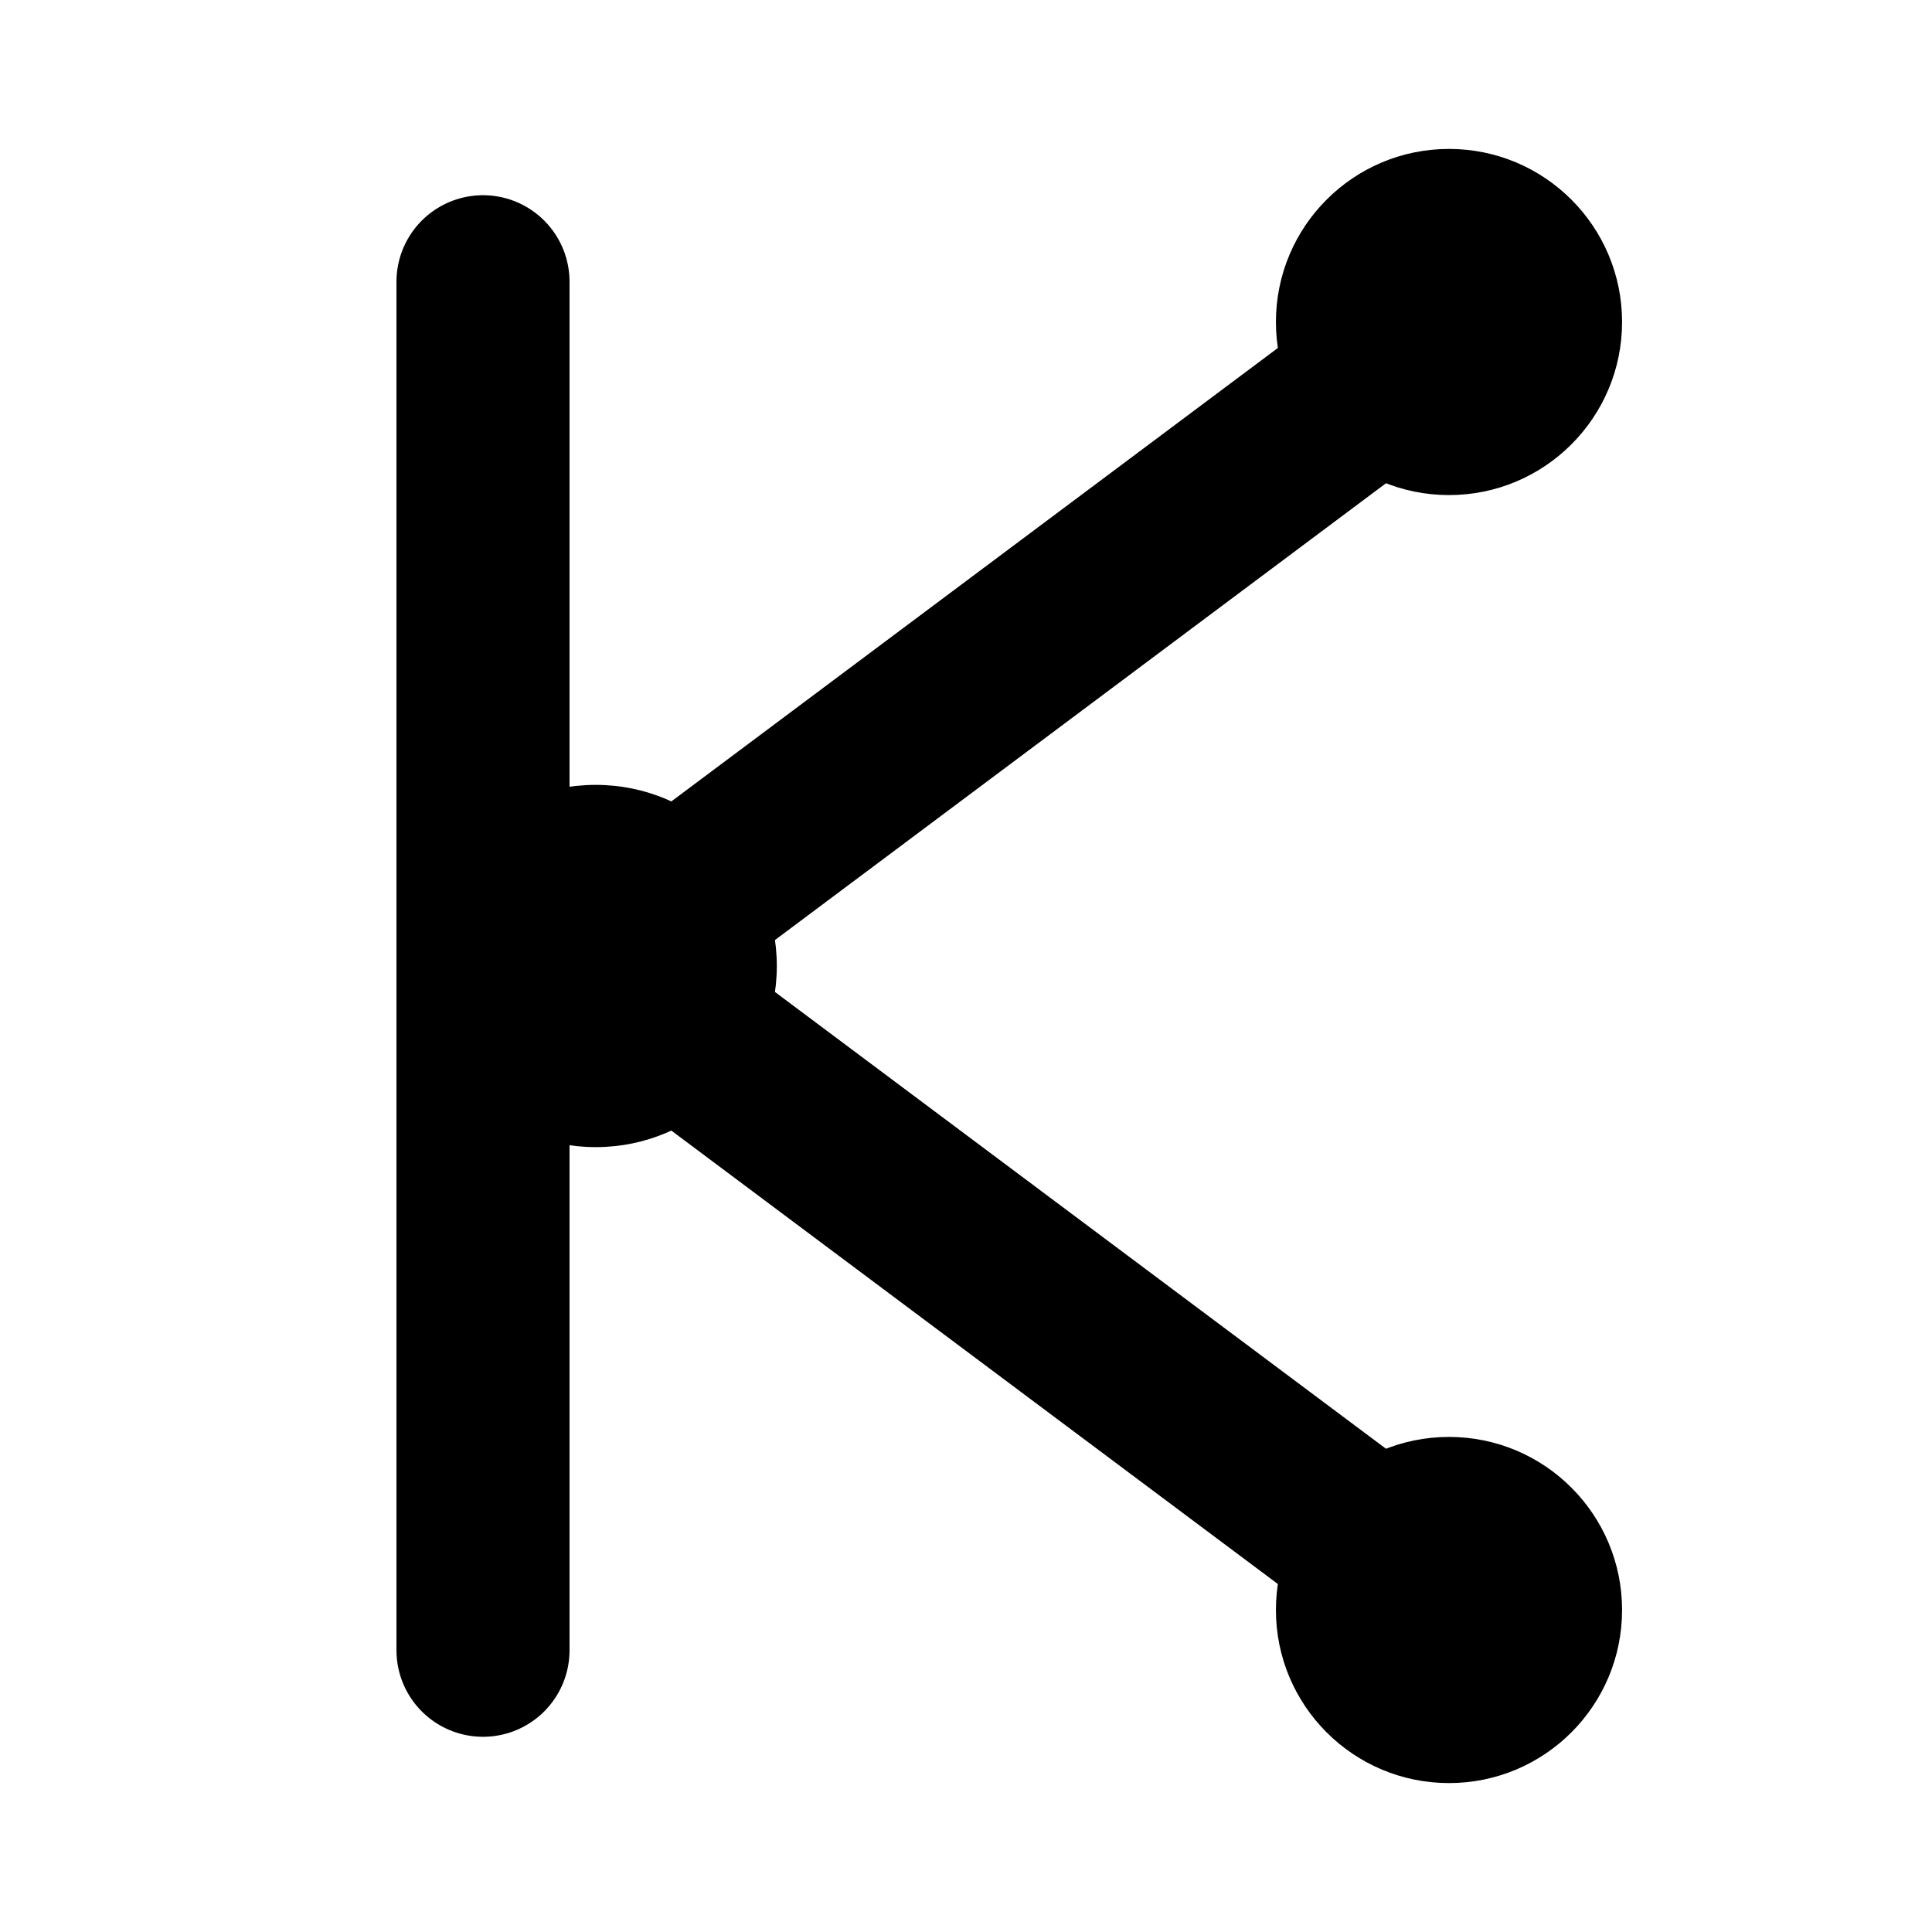
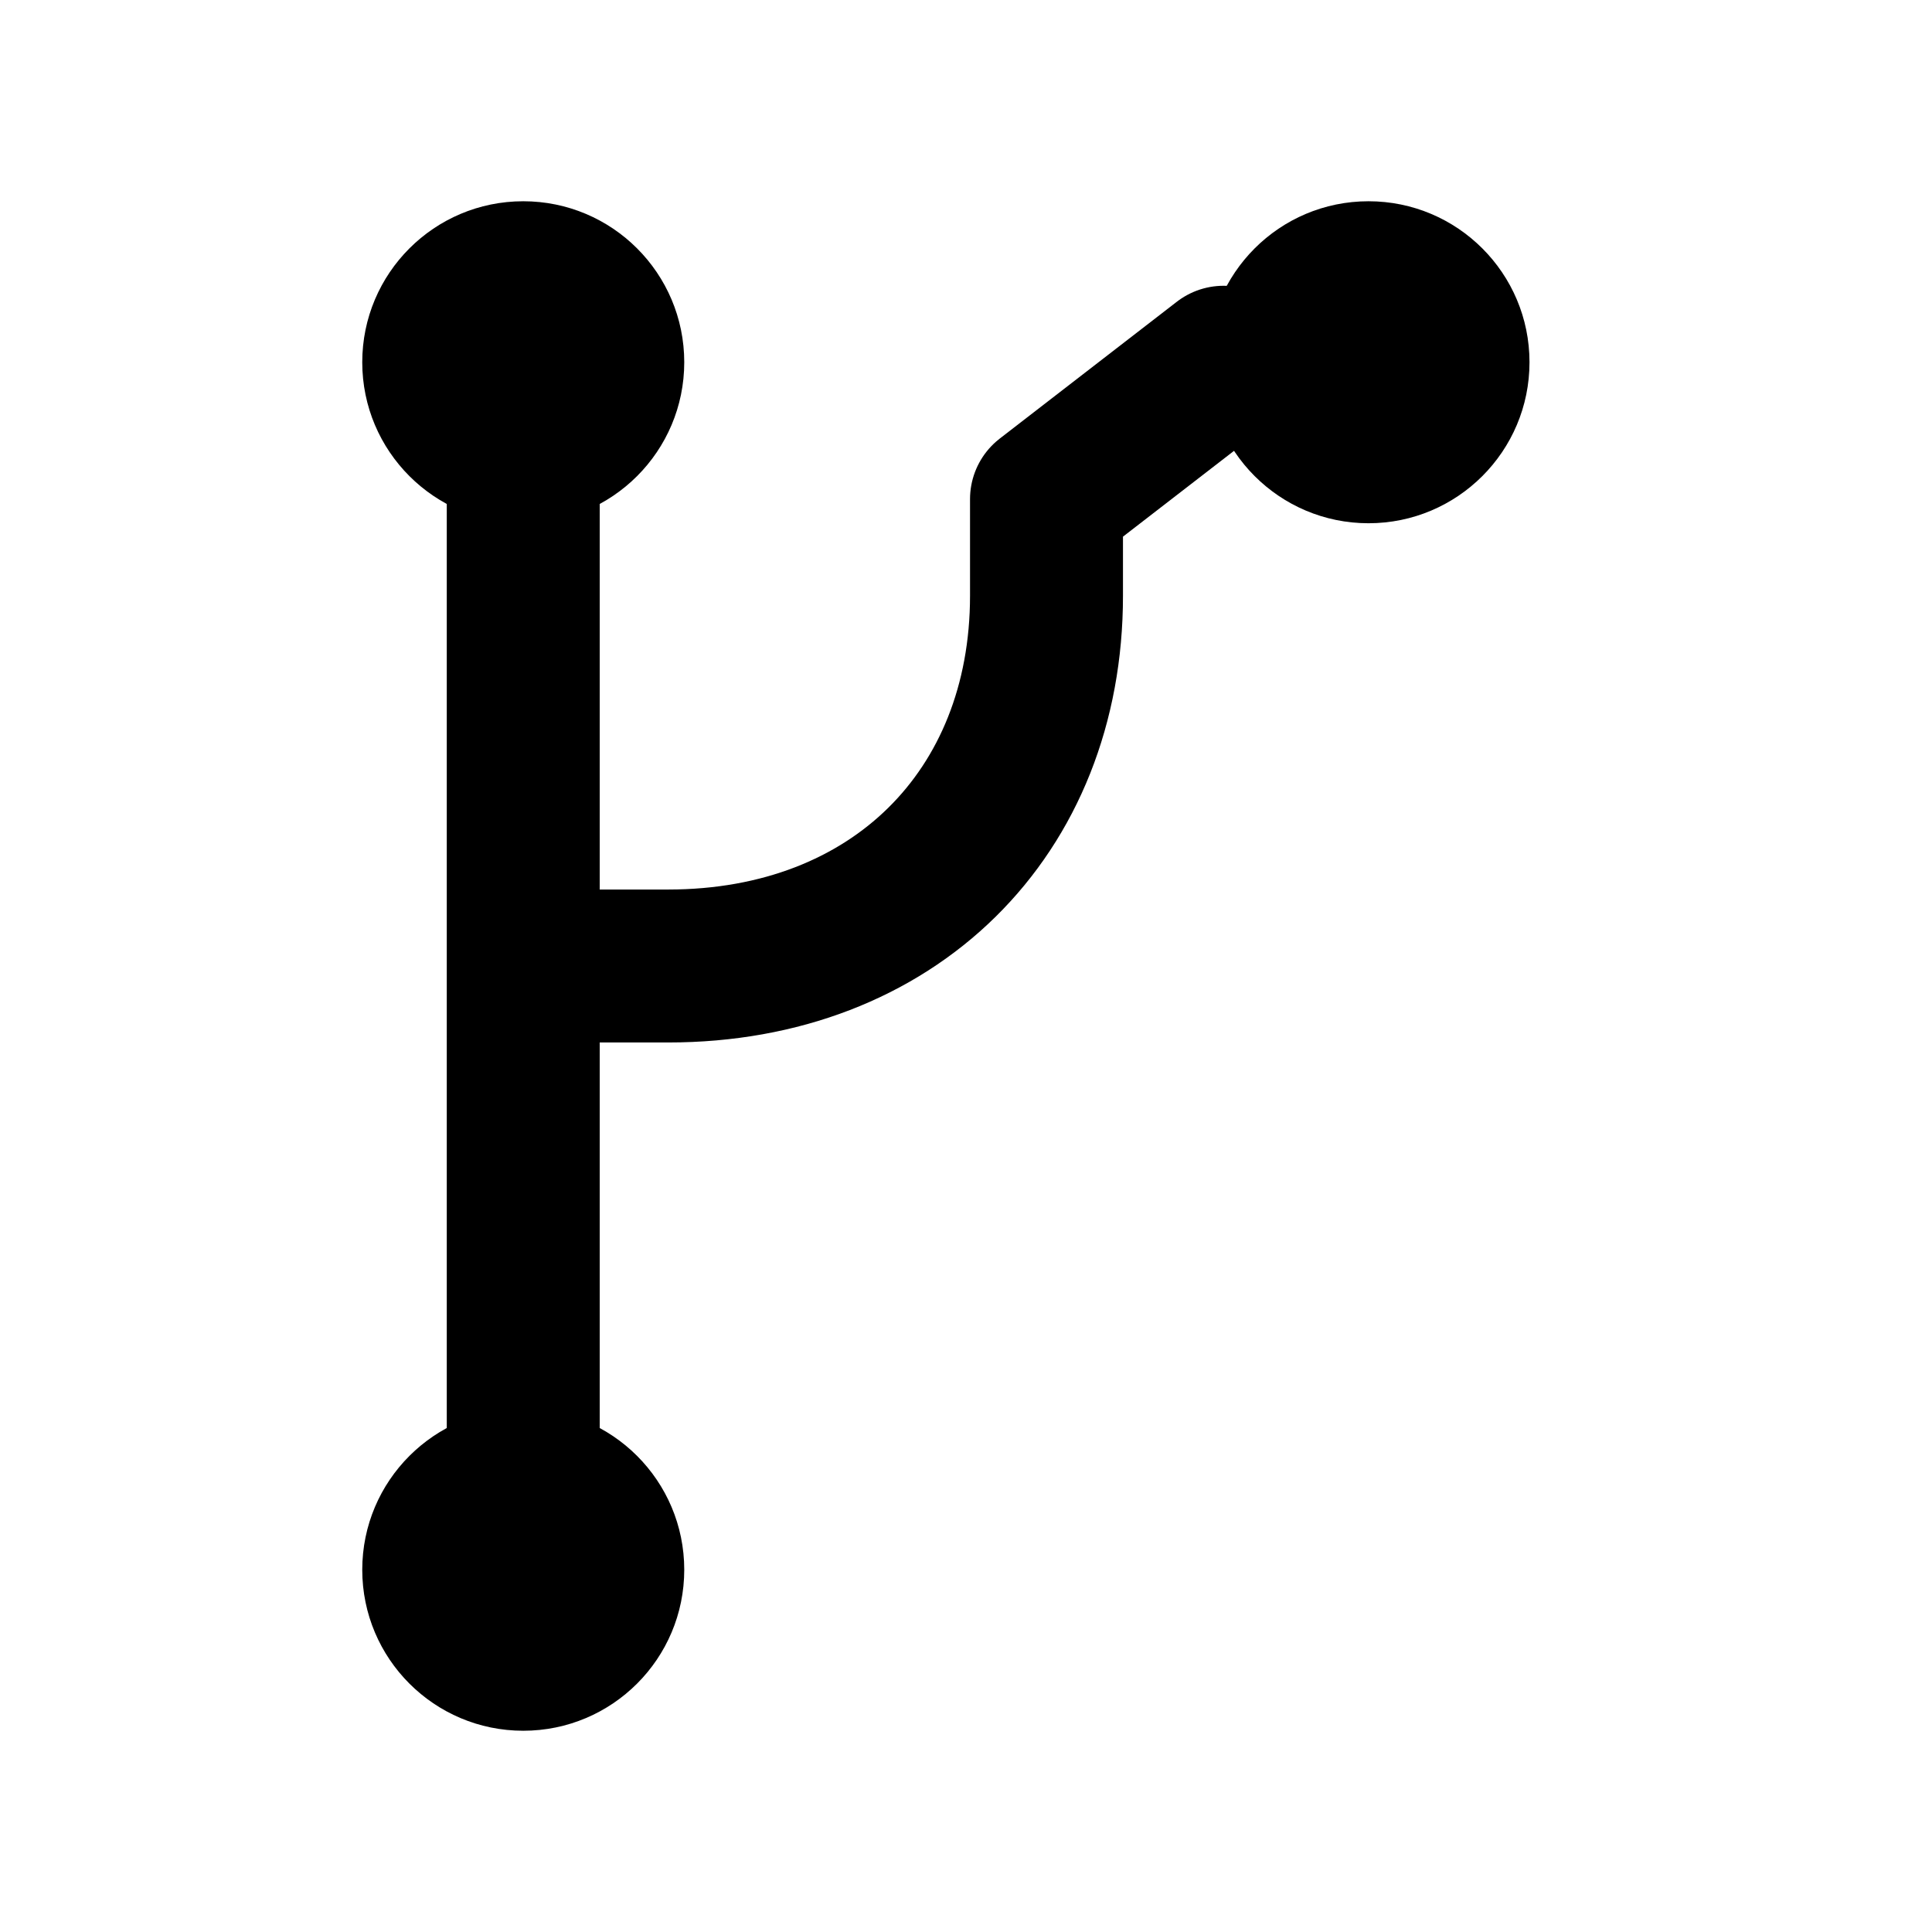
<svg xmlns="http://www.w3.org/2000/svg" viewBox="0 0 24 24" fill="none">
-   <path d="M6 3.5v17M7.4 12 17.7 4.3M7.4 12l10.3 7.7" stroke="currentColor" stroke-width="2.15" stroke-linecap="round" stroke-linejoin="round" />
-   <circle cx="7.4" cy="12" r="2.25" fill="currentColor" />
-   <circle cx="18" cy="4" r="2.15" fill="currentColor" />
-   <circle cx="18" cy="20" r="2.15" fill="currentColor" />
+   <path d="M6.5 4.5v15m0-7.5h1.8c2.8 0 4.7-1.9 4.7-4.6V6.2l2.2-1.7" stroke="currentColor" stroke-width="1.9" stroke-linecap="round" stroke-linejoin="round" />
+   <circle cx="6.5" cy="4.5" r="2" fill="currentColor" />
+   <circle cx="6.5" cy="19.5" r="2" fill="currentColor" />
+   <circle cx="17" cy="4.5" r="2" fill="currentColor" />
</svg>
